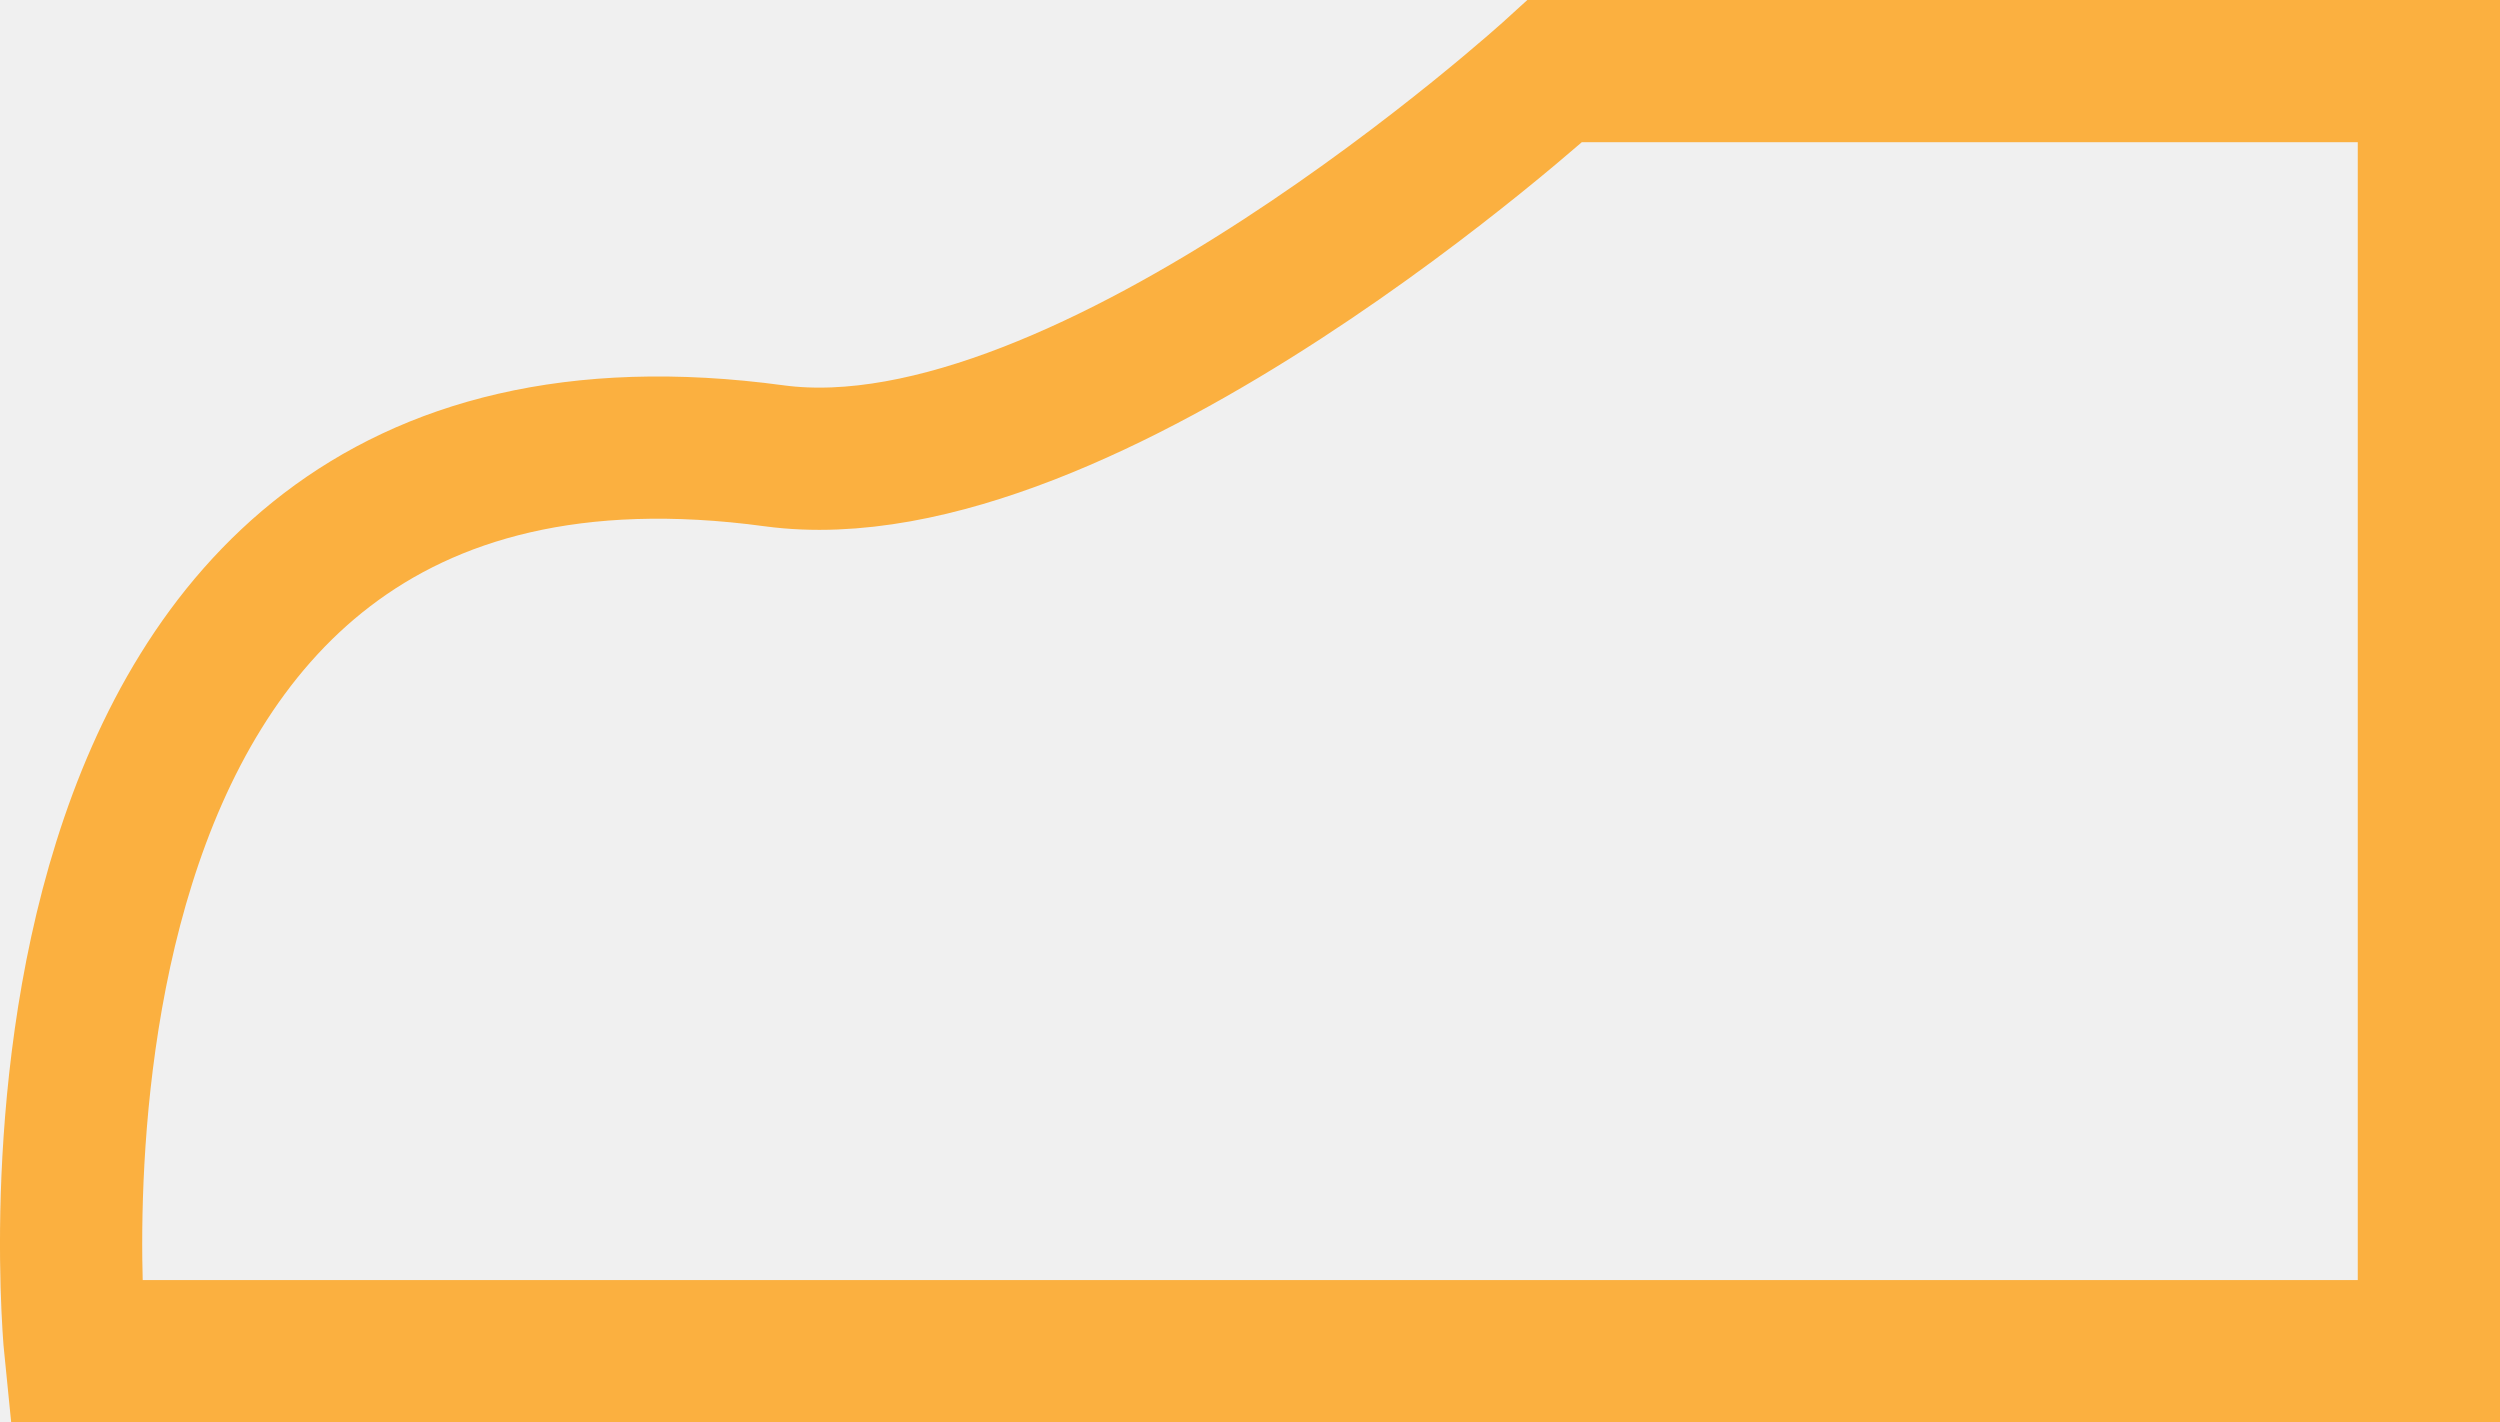
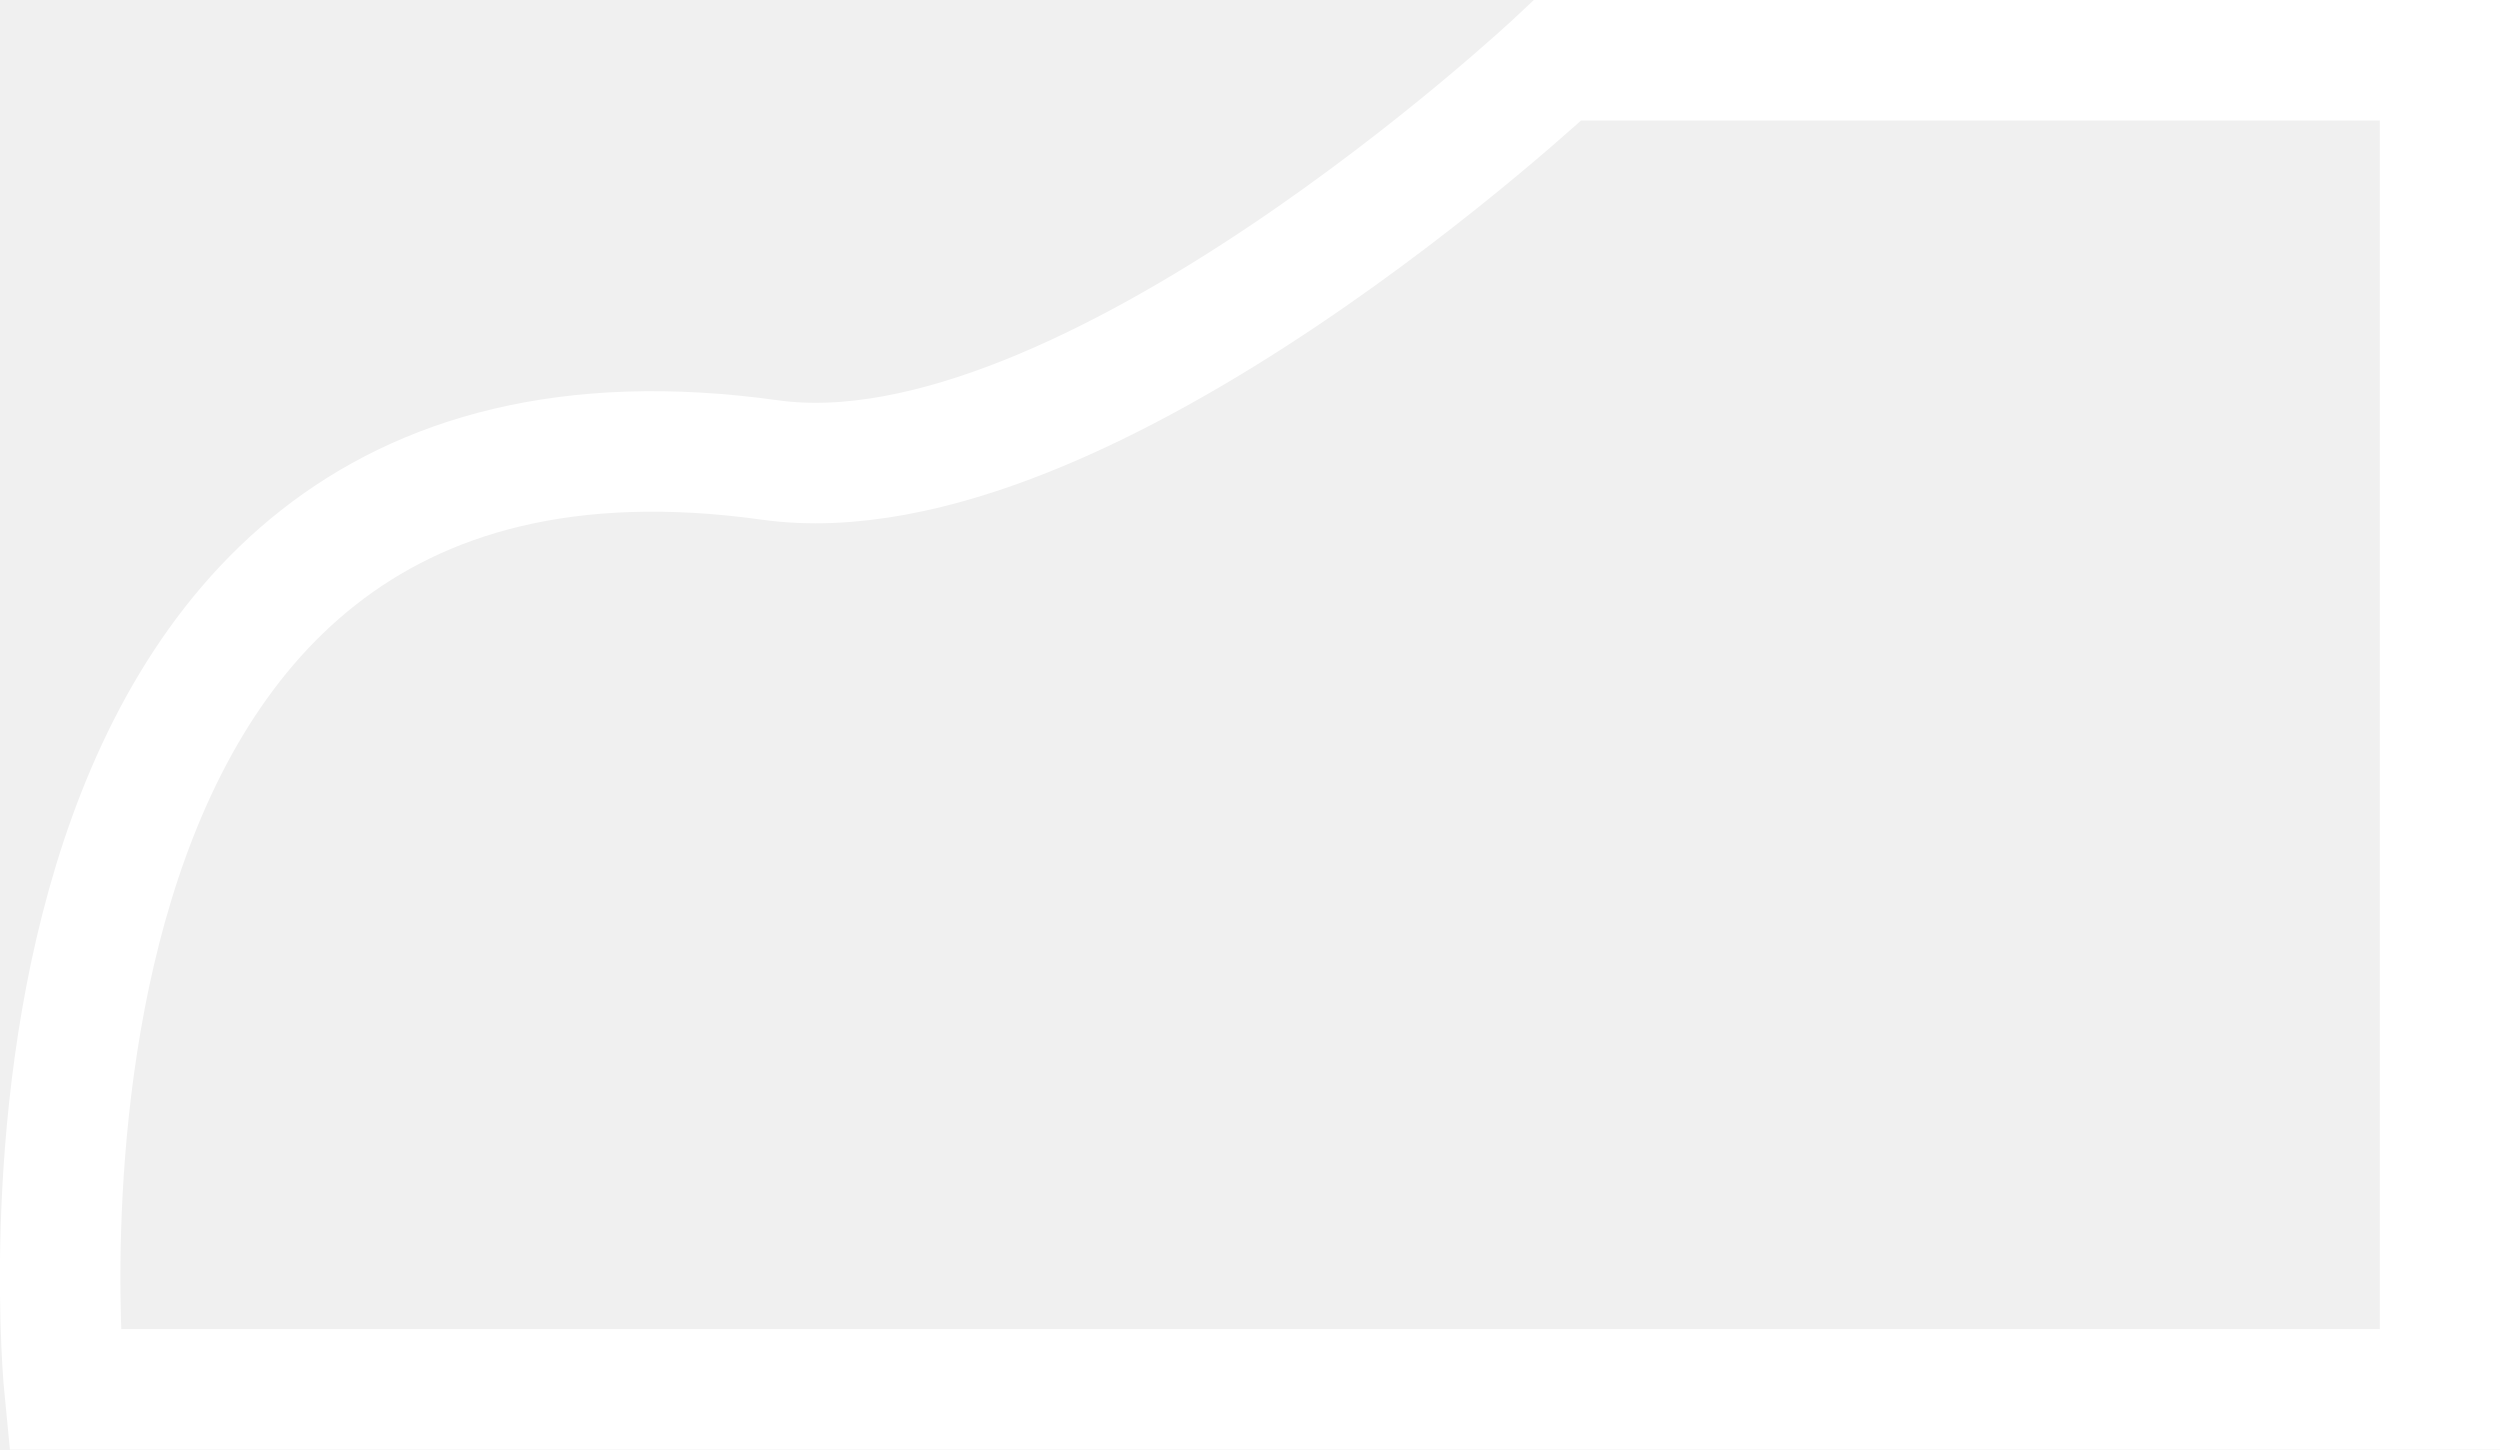
- <svg xmlns="http://www.w3.org/2000/svg" viewBox="0 0 70.31 39.97">
+ <svg xmlns="http://www.w3.org/2000/svg" viewBox="0 0 82.99 48.12">
  <defs>
-     <style>.cls-1{fill:none;stroke:#fbb040;stroke-miterlimit:10;stroke-width:4px;}</style>
+     <style>.cls-1{fill:none;stroke:#fff;stroke-miterlimit:10;stroke-width:4px;}</style>
  </defs>
  <g id="Layer_2" data-name="Layer 2">
    <g id="Layer_1-2" data-name="Layer 1">
-       <path class="cls-1" d="M43.73,2H68.31V38H2.12S-.77,9.76,21.78,12.82C30.58,14,43.73,2,43.73,2Z" />
+       <path class="cls-1" d="M51.71,2H81V46.12H2.14S-1.3,11.52,25.56,15.27C36.05,16.73,51.71,2,51.71,2Z" />
    </g>
  </g>
</svg>
